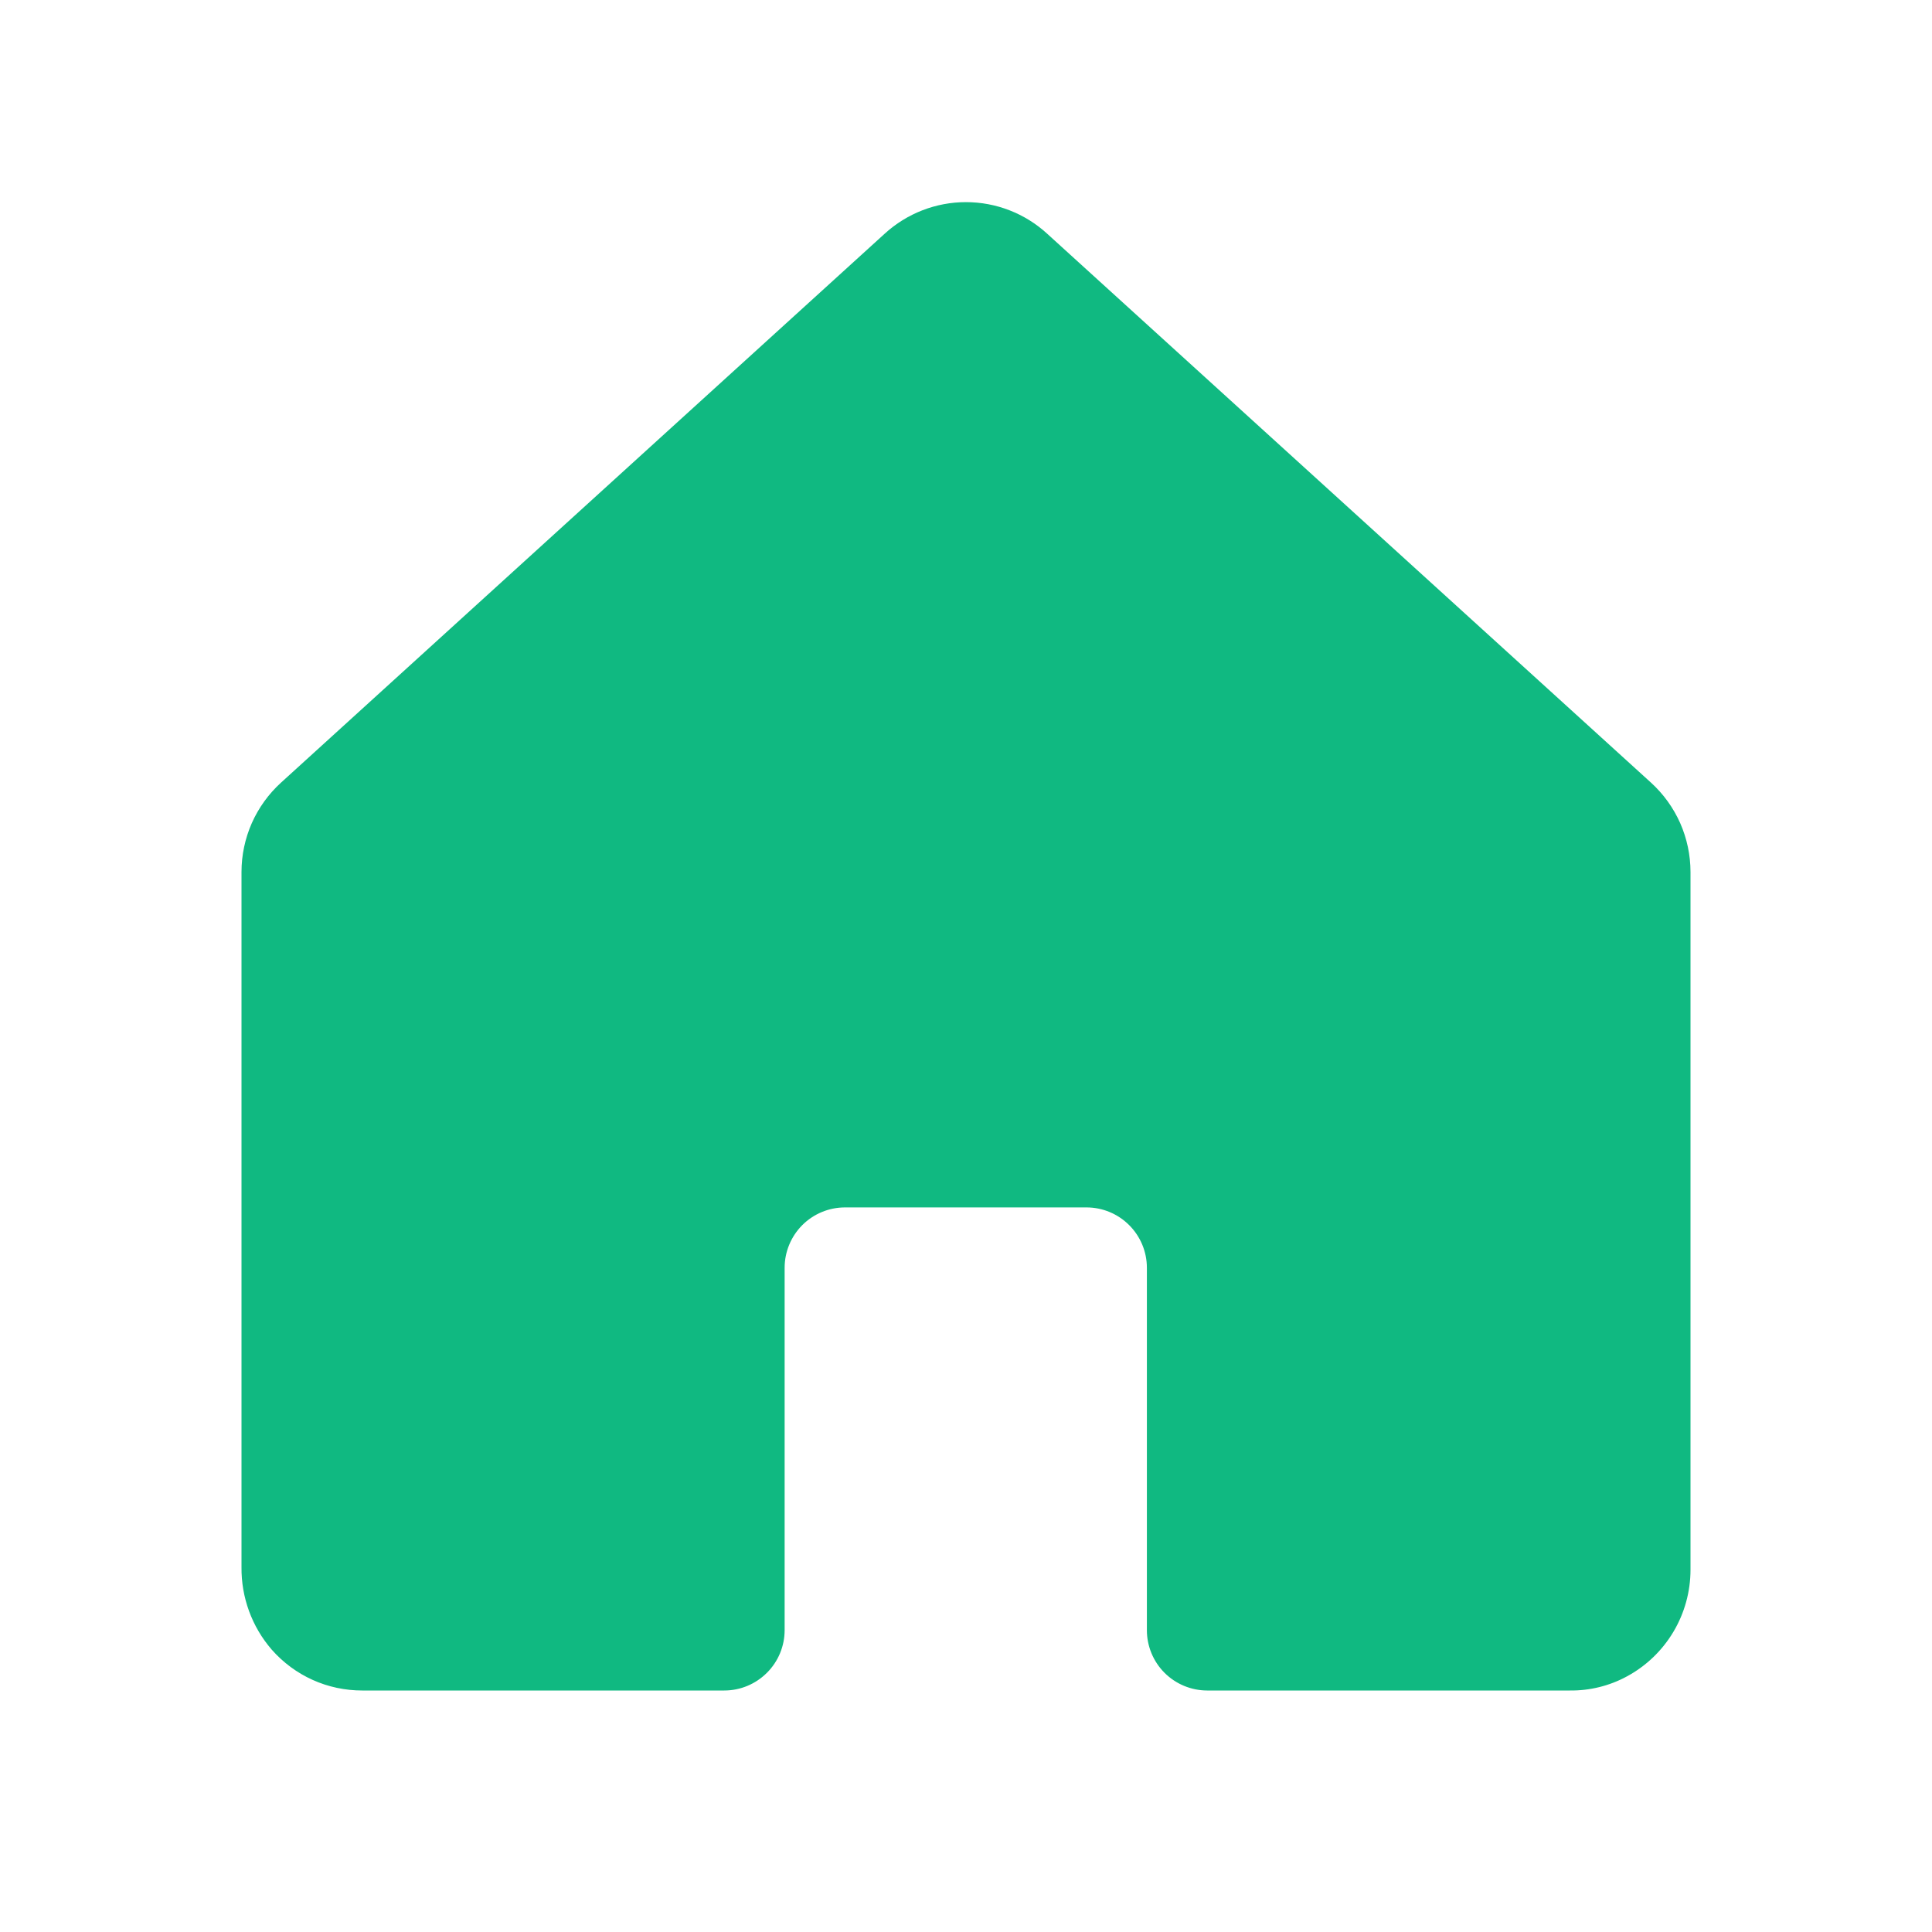
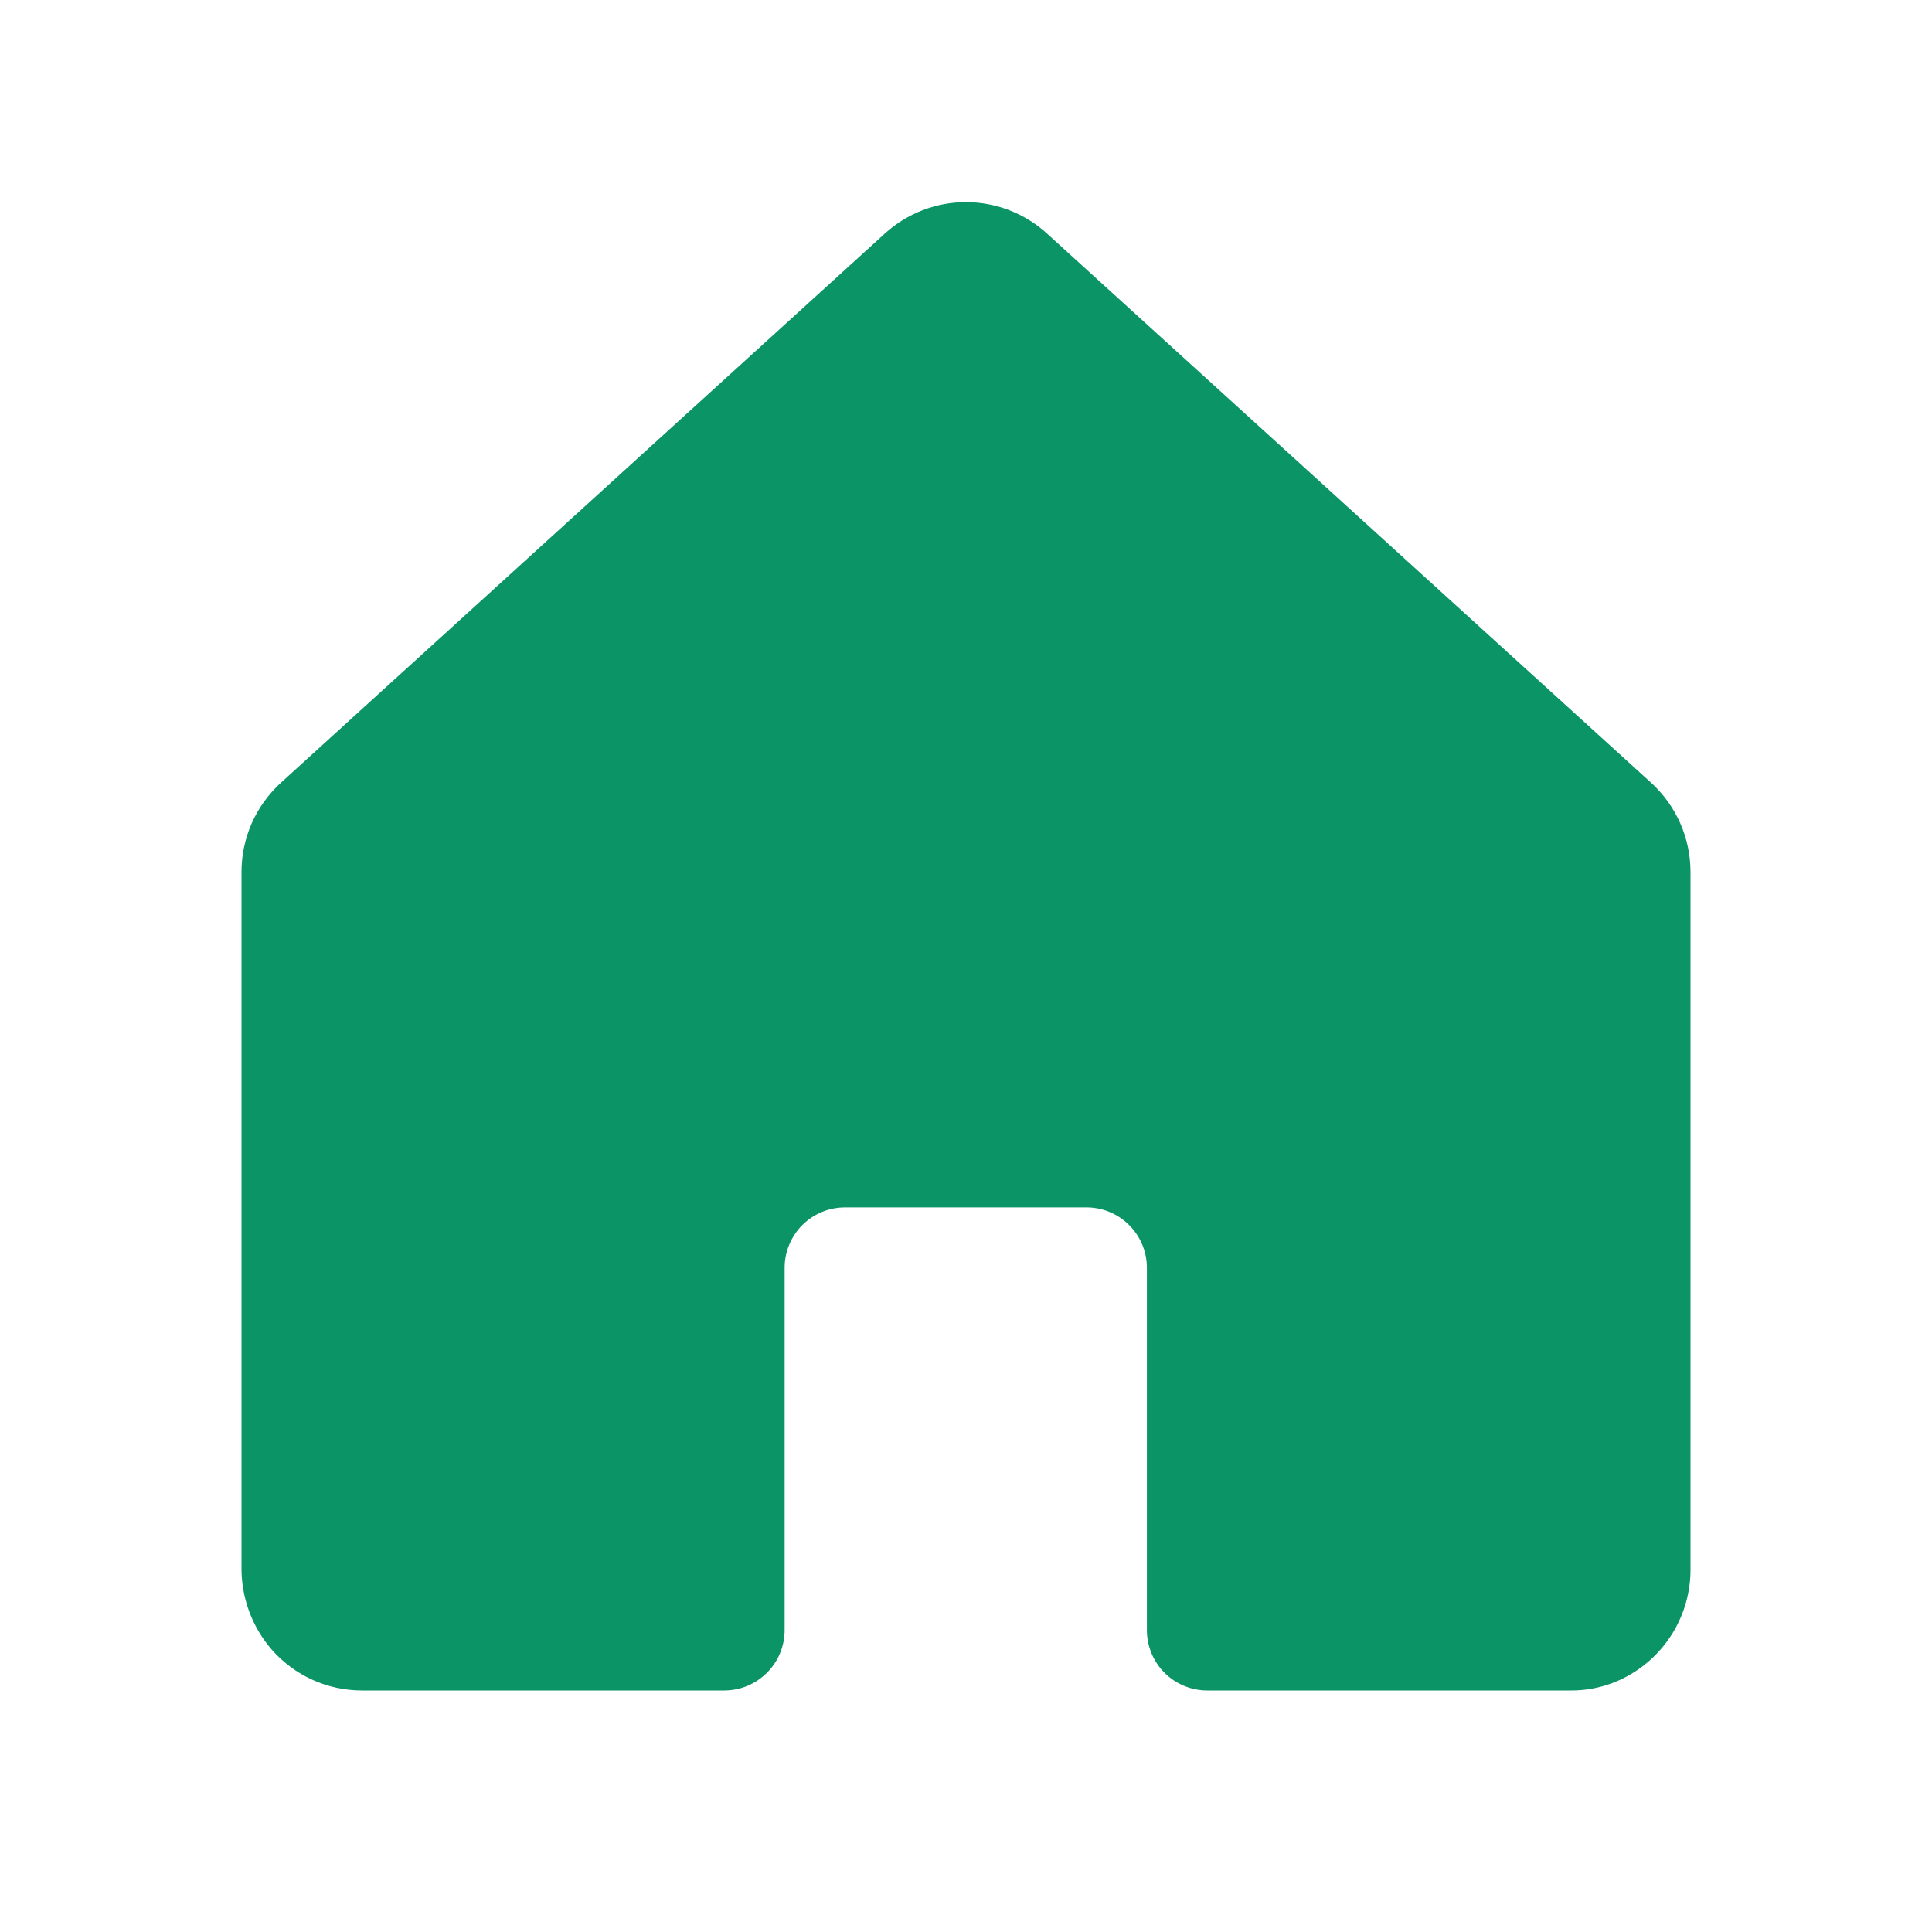
<svg xmlns="http://www.w3.org/2000/svg" width="24" height="24" viewBox="0 0 24 24" fill="none">
-   <path d="M21 10.832V19.5C21 19.772 20.926 20.039 20.787 20.272C20.648 20.505 20.448 20.697 20.208 20.826C19.992 20.943 19.748 21.003 19.502 21H14.997C14.798 21 14.607 20.921 14.466 20.78C14.326 20.64 14.247 20.449 14.247 20.25V15.749C14.247 15.55 14.168 15.36 14.027 15.219C13.886 15.078 13.696 14.999 13.497 14.999H10.497C10.298 14.999 10.107 15.078 9.966 15.219C9.826 15.36 9.747 15.55 9.747 15.749V20.25C9.747 20.449 9.668 20.64 9.527 20.78C9.386 20.921 9.196 21 8.997 21H4.5C4.288 21 4.077 20.956 3.883 20.868C3.69 20.781 3.517 20.653 3.376 20.493C3.129 20.208 2.996 19.843 3 19.466V10.832C3 10.623 3.044 10.416 3.128 10.225C3.213 10.034 3.336 9.863 3.491 9.722L10.99 2.903C11.266 2.651 11.626 2.511 11.999 2.511C12.373 2.511 12.733 2.651 13.008 2.903L20.509 9.722C20.664 9.863 20.787 10.034 20.872 10.225C20.956 10.416 21 10.623 21 10.832Z" fill="#10B981" />
+   <path d="M21 10.832V19.5C21 19.772 20.926 20.039 20.787 20.272C20.648 20.505 20.448 20.697 20.208 20.826C19.992 20.943 19.748 21.003 19.502 21H14.997C14.798 21 14.607 20.921 14.466 20.78C14.326 20.64 14.247 20.449 14.247 20.25V15.749C14.247 15.55 14.168 15.36 14.027 15.219C13.886 15.078 13.696 14.999 13.497 14.999H10.497C10.298 14.999 10.107 15.078 9.966 15.219C9.826 15.36 9.747 15.55 9.747 15.749V20.25C9.747 20.449 9.668 20.64 9.527 20.78C9.386 20.921 9.196 21 8.997 21H4.5C4.288 21 4.077 20.956 3.883 20.868C3.69 20.781 3.517 20.653 3.376 20.493C3.129 20.208 2.996 19.843 3 19.466V10.832C3 10.623 3.044 10.416 3.128 10.225C3.213 10.034 3.336 9.863 3.491 9.722L10.99 2.903C11.266 2.651 11.626 2.511 11.999 2.511C12.373 2.511 12.733 2.651 13.008 2.903L20.509 9.722C20.664 9.863 20.787 10.034 20.872 10.225C20.956 10.416 21 10.623 21 10.832Z" fill="#0B9567" />
</svg>
